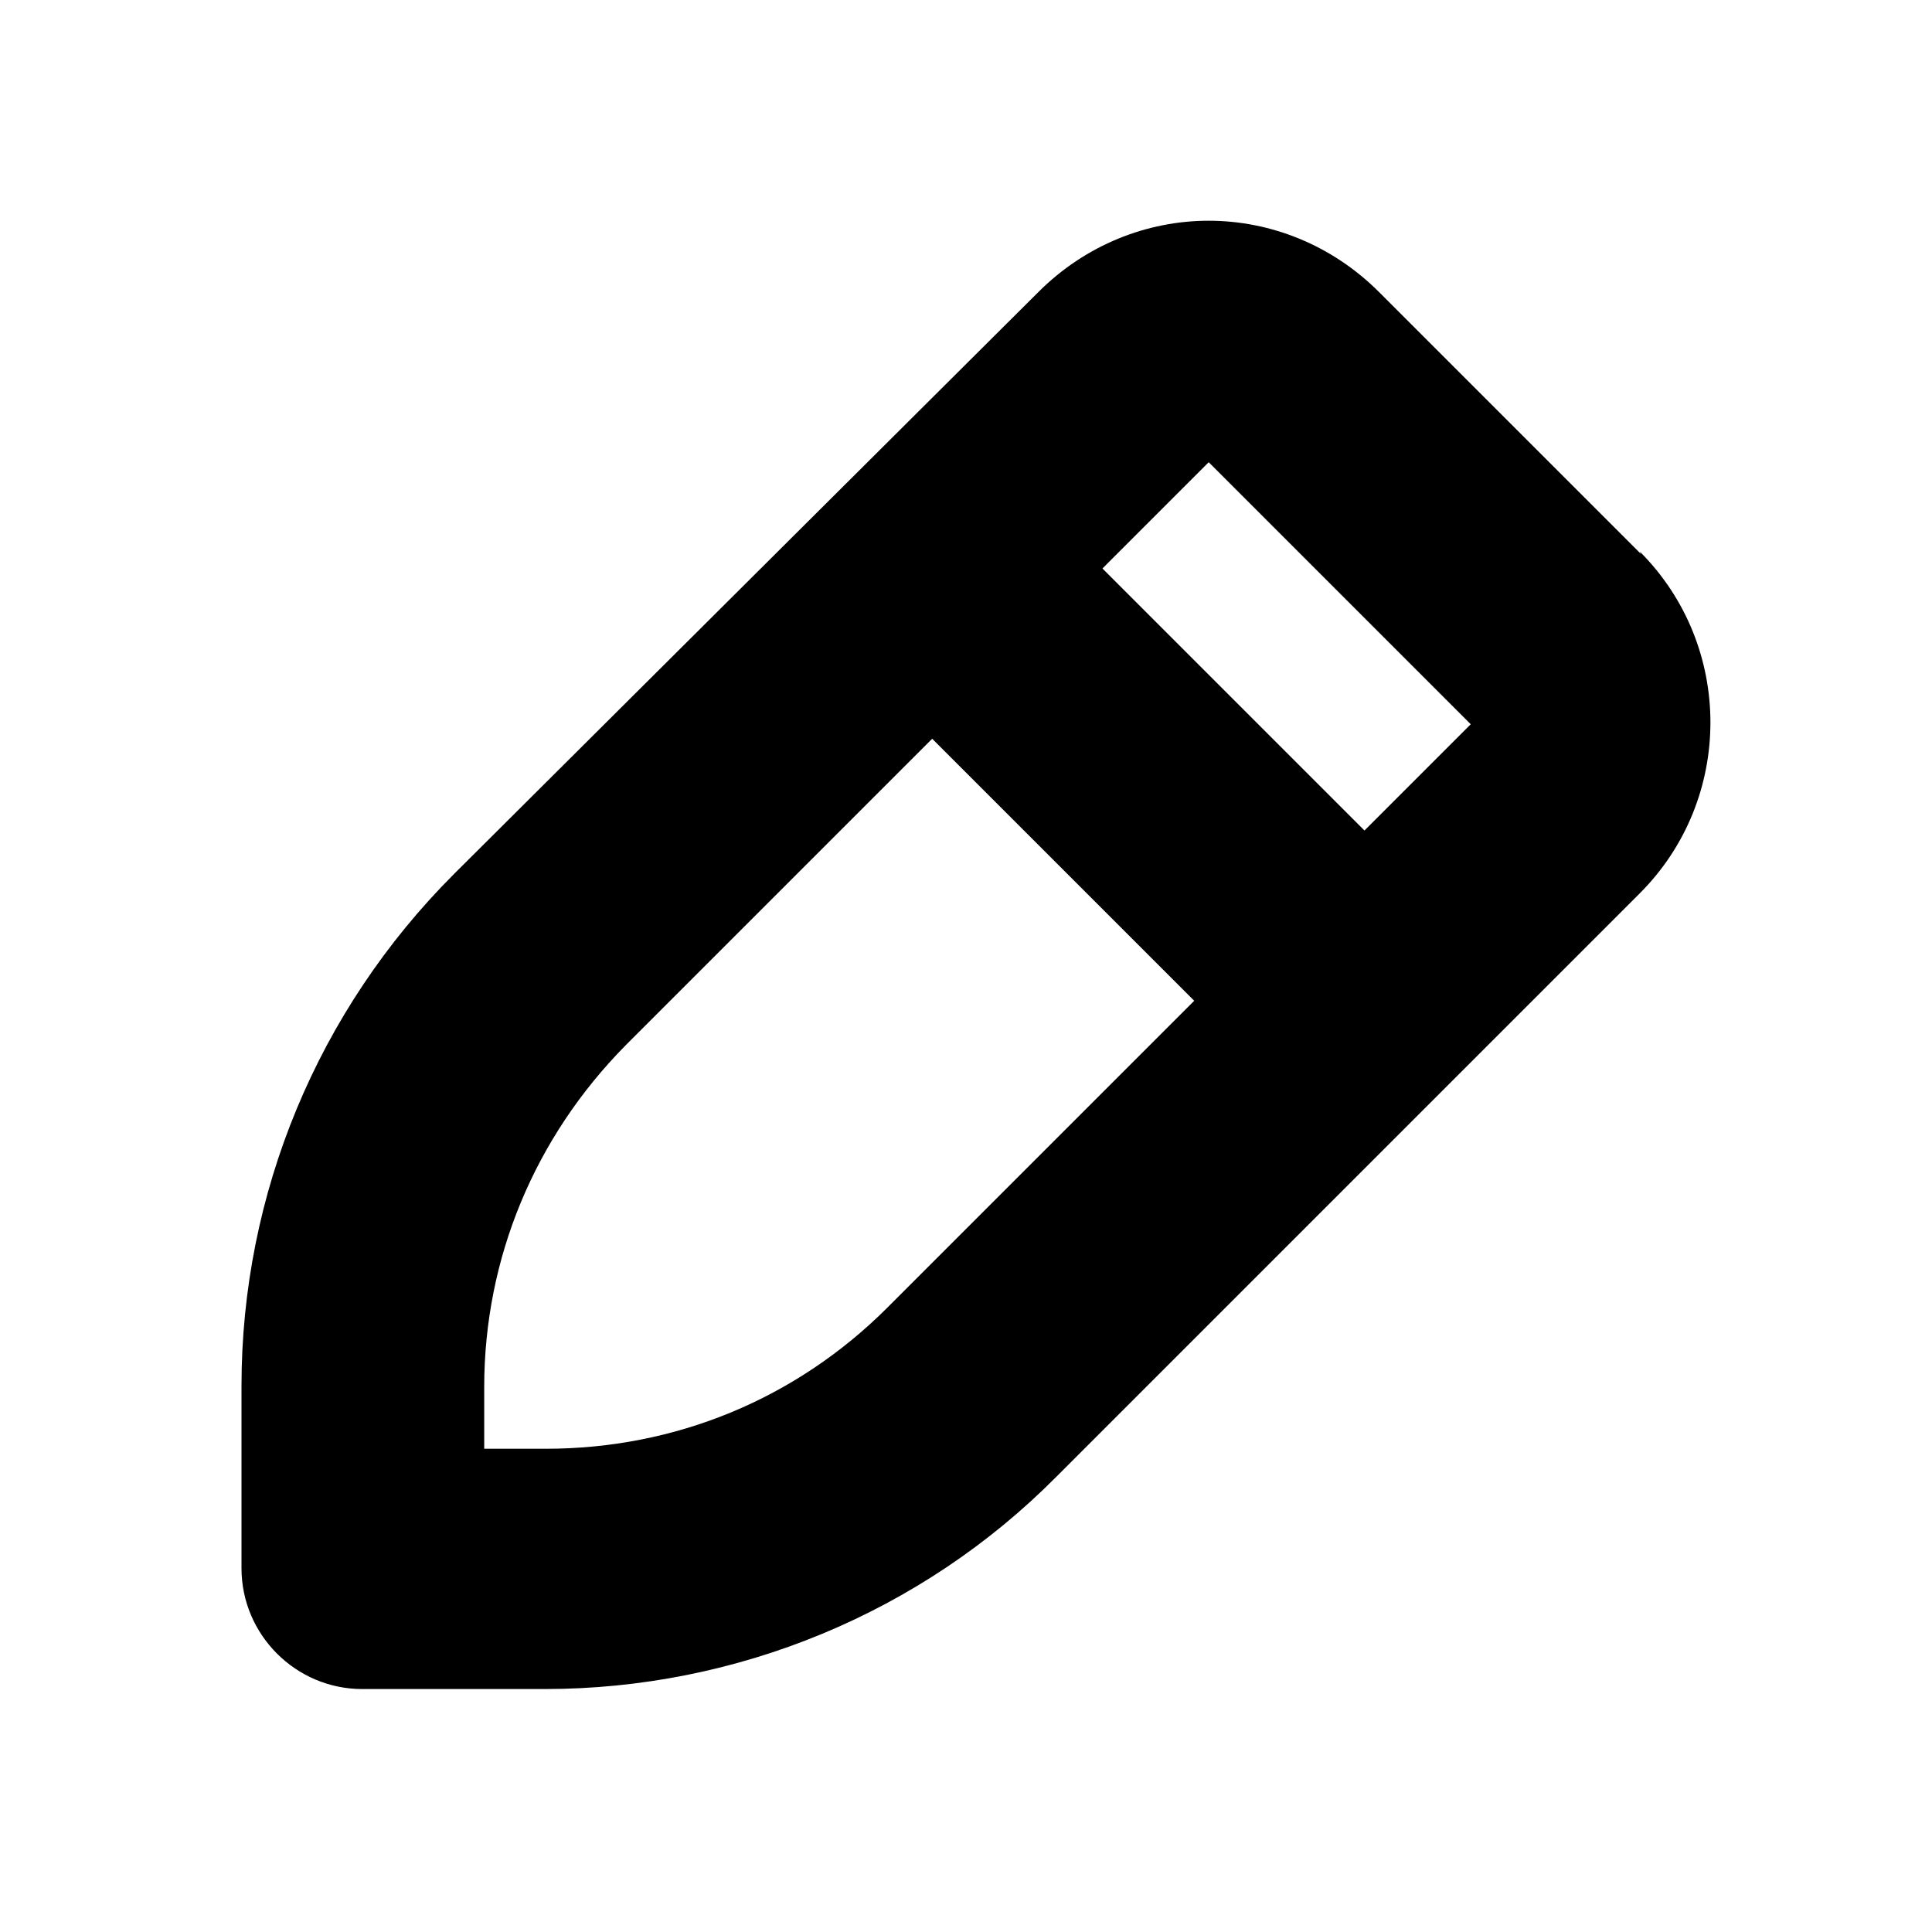
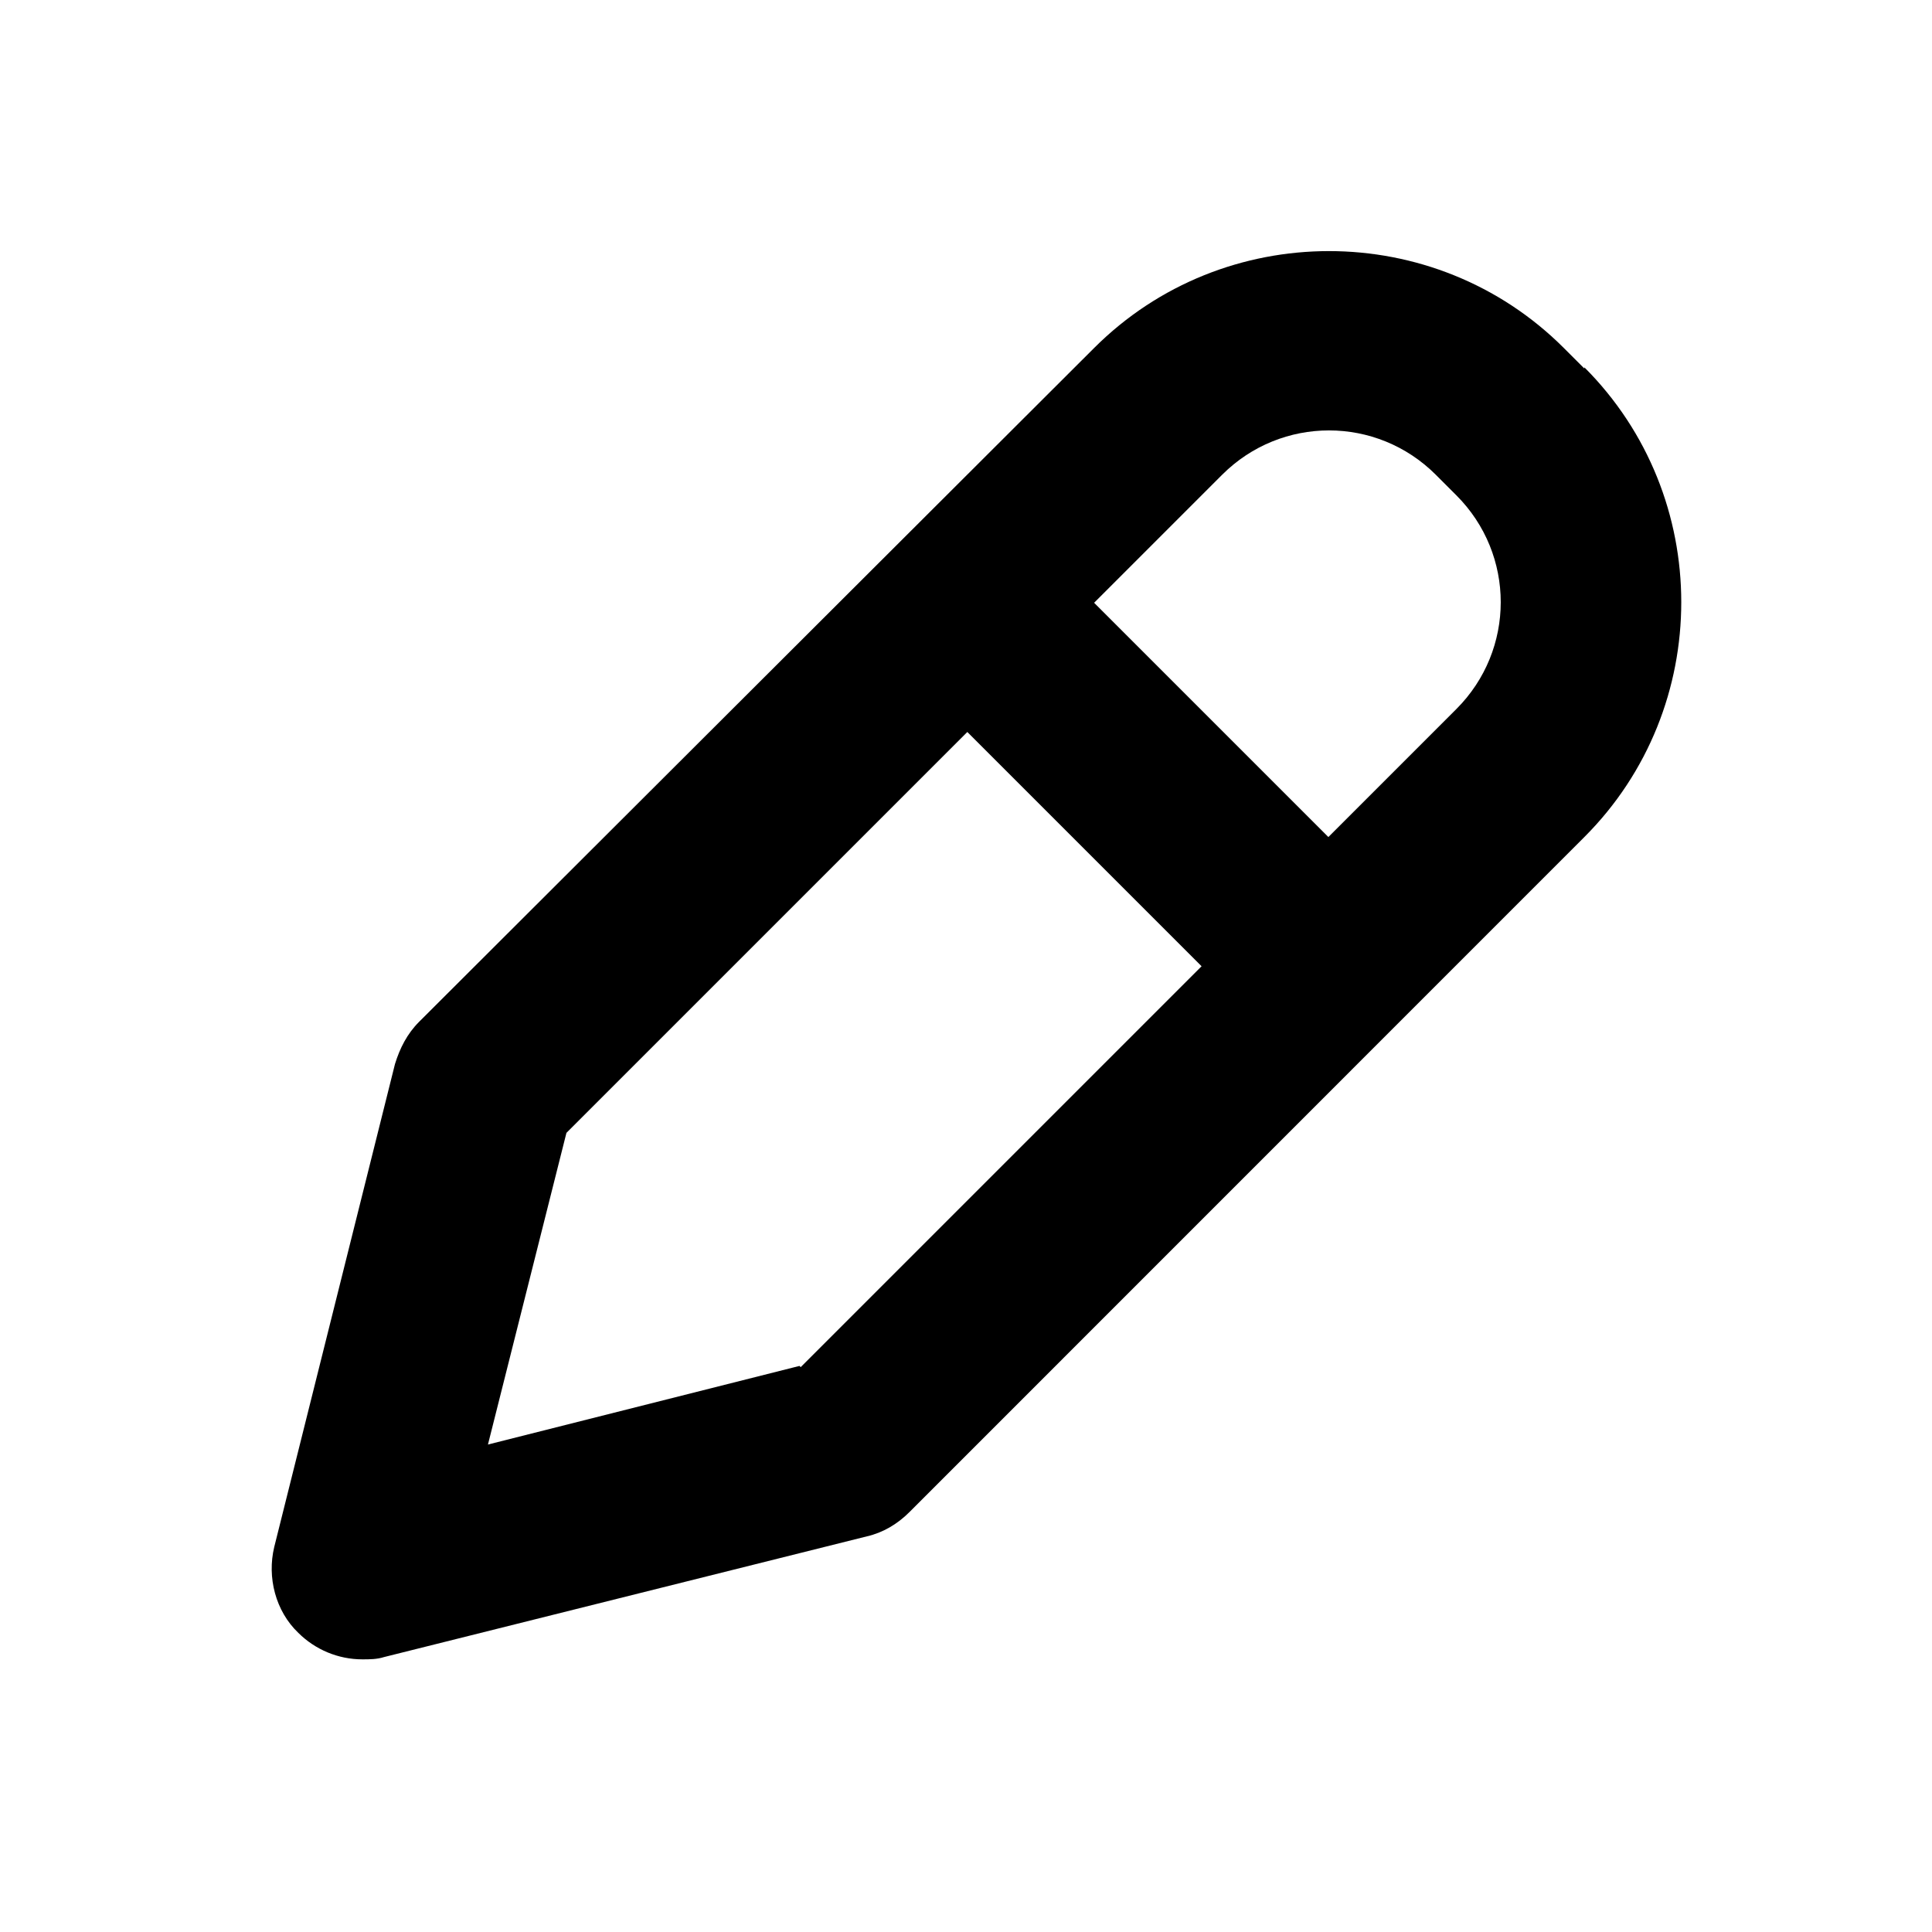
<svg xmlns="http://www.w3.org/2000/svg" width="16" height="16" viewBox="0 0 16 16">
-   <path d="M13.59 4.588L11.42 2.418C11.03 2.028 10.52 1.828 10.01 1.828C9.5 1.828 8.99 2.028 8.6 2.418L3.76 7.238C2.63 8.368 2 9.888 2 11.478V12.988C2 13.538 2.45 13.988 3 13.988H4.51C6.1 13.988 7.63 13.358 8.75 12.228L13.58 7.398C14.36 6.618 14.36 5.348 13.58 4.568L13.59 4.588ZM7.35 10.828C6.59 11.588 5.59 11.998 4.52 11.998H4.01V11.488C4.01 10.418 4.43 9.418 5.18 8.658L7.72 6.118L9.89 8.288L7.35 10.828ZM11.3 6.878L9.13 4.708L10.01 3.828L12.18 5.998L11.3 6.878Z" />
+   <path d="M13.121 3.052L12.951 2.882C11.881 1.812 10.131 1.812 9.061 2.882L3.471 8.462C3.371 8.562 3.311 8.682 3.271 8.812L2.271 12.812C2.211 13.062 2.281 13.342 2.471 13.523C2.611 13.662 2.801 13.742 3.001 13.742C3.061 13.742 3.121 13.742 3.181 13.723L7.181 12.723C7.311 12.693 7.431 12.623 7.531 12.523L13.121 6.932C14.191 5.862 14.191 4.112 13.121 3.042V3.052ZM6.621 11.312L4.041 11.963L4.691 9.382L8.011 6.062L9.951 8.002L6.631 11.322L6.621 11.312ZM12.061 5.872L11.001 6.932L9.061 4.992L10.121 3.932C10.611 3.442 11.401 3.442 11.891 3.932L12.061 4.102C12.551 4.592 12.551 5.382 12.061 5.872Z" />
</svg>
